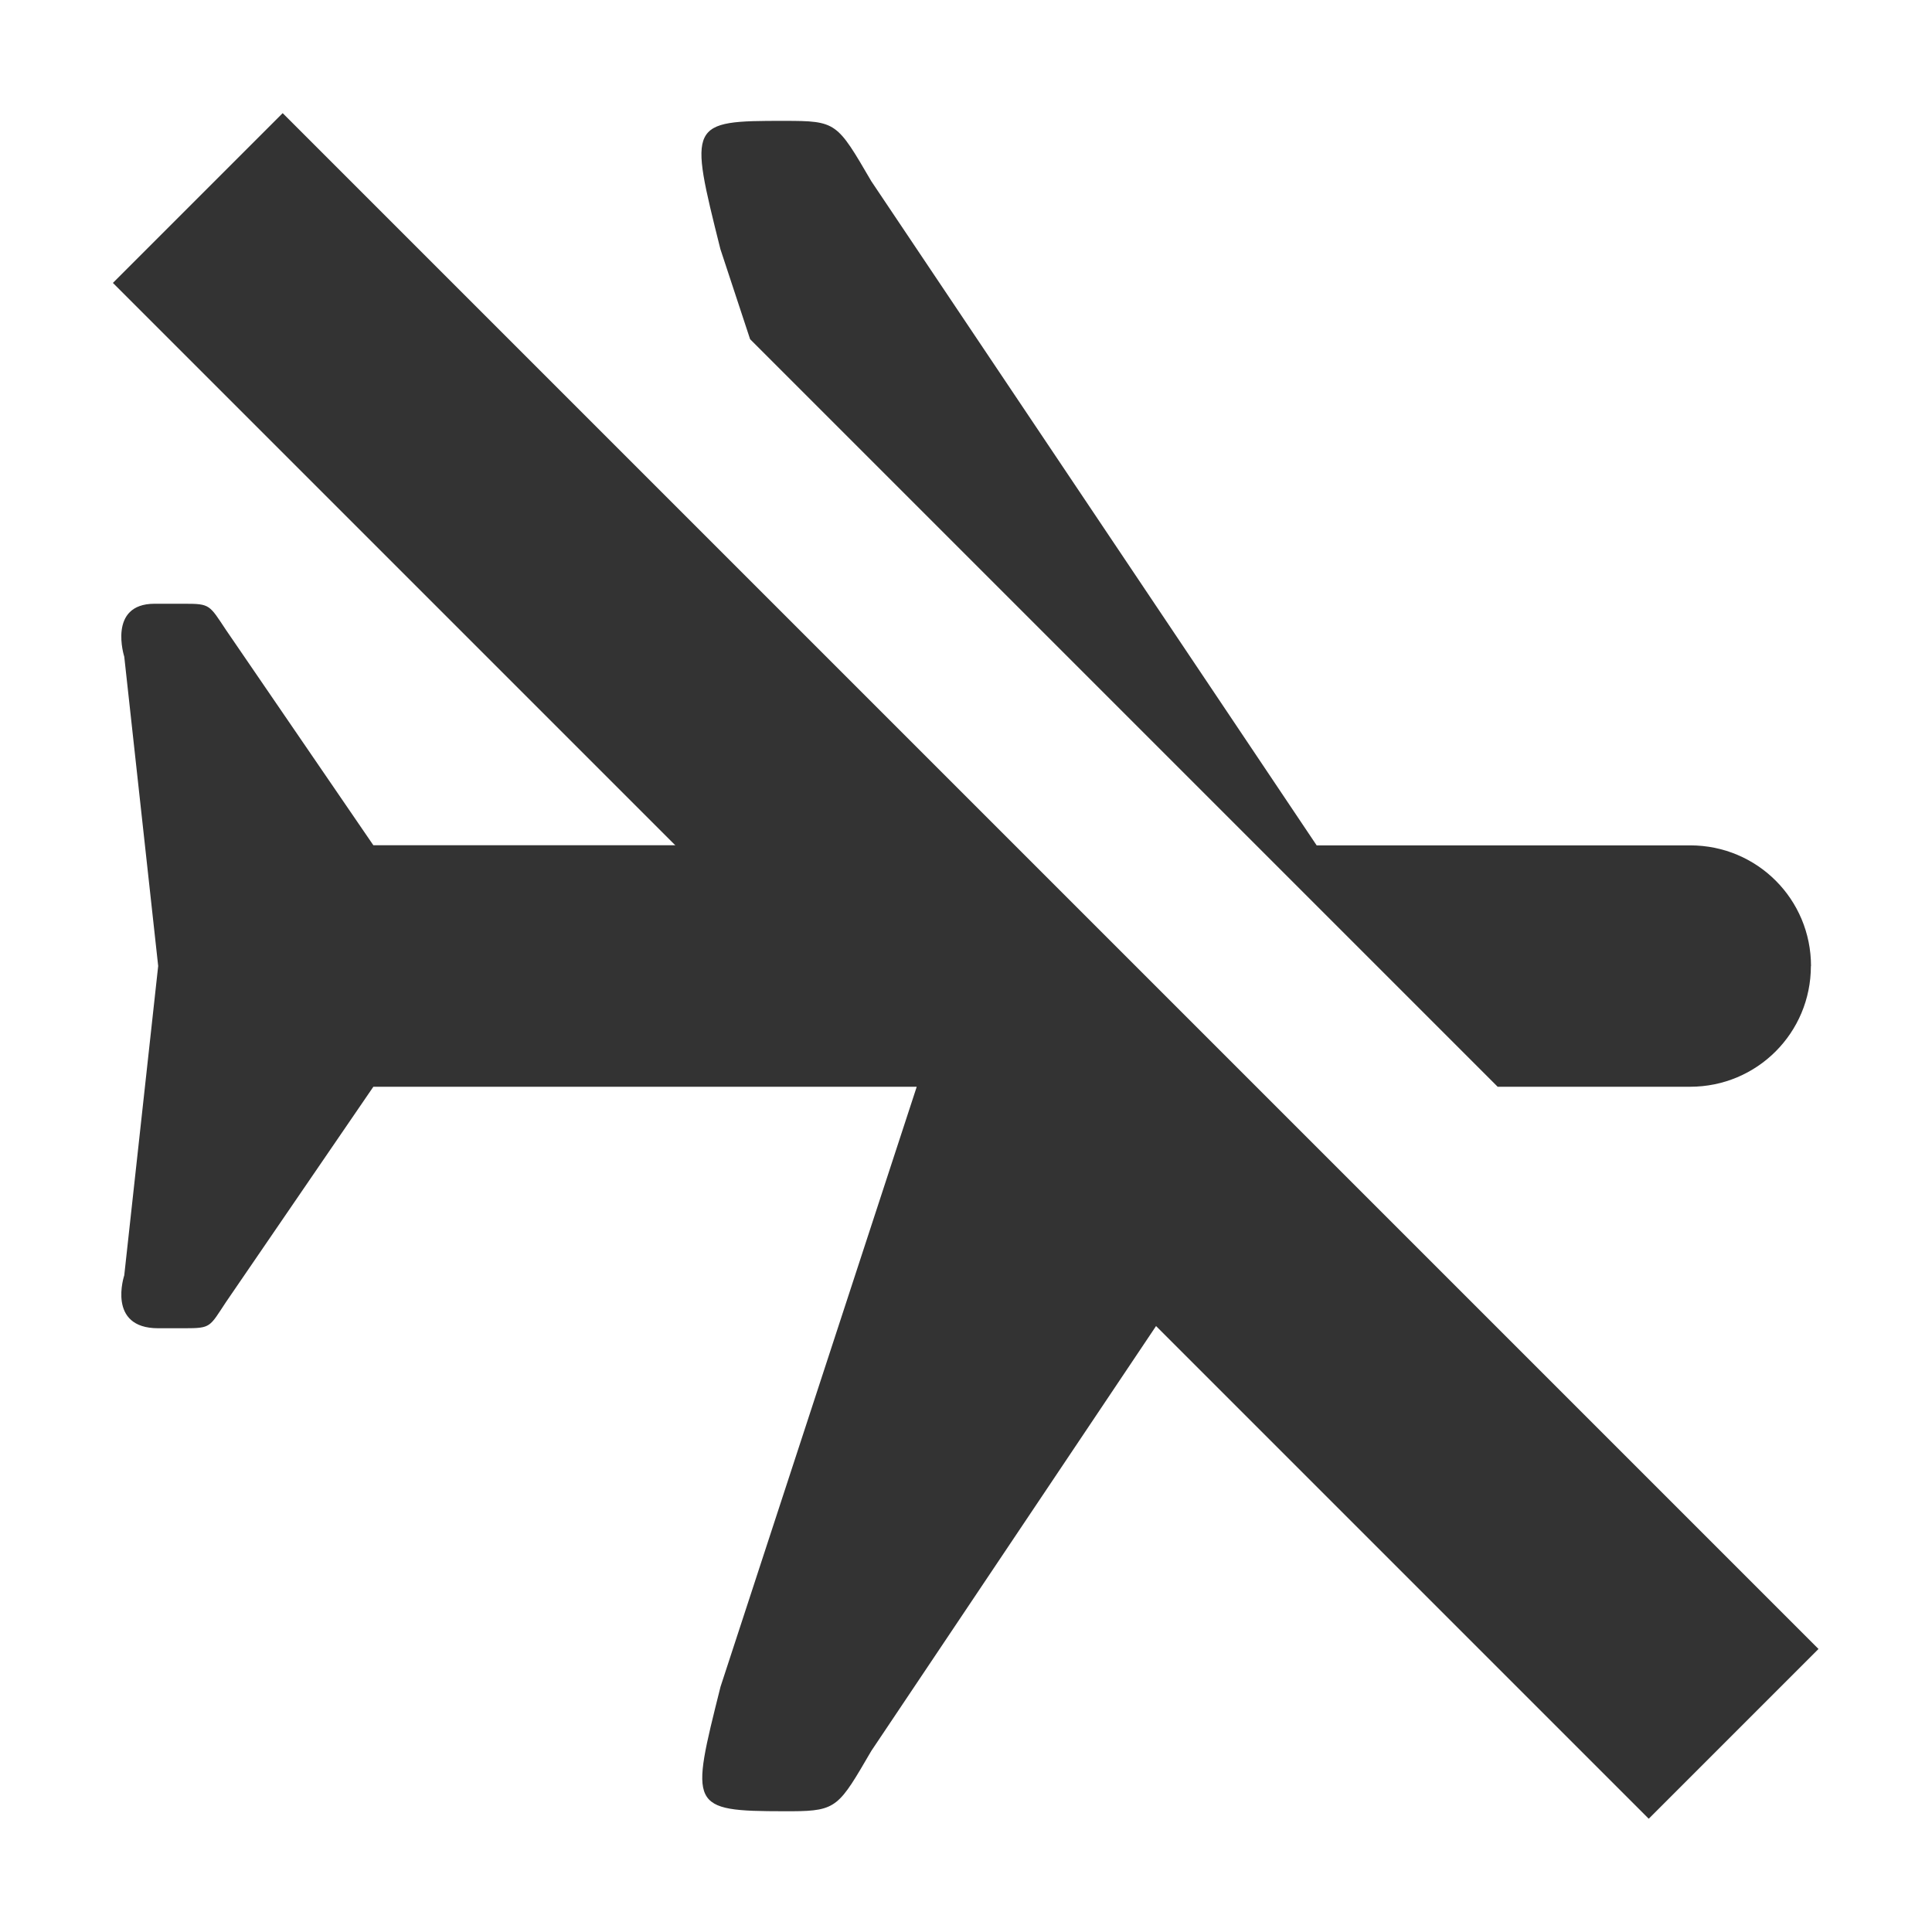
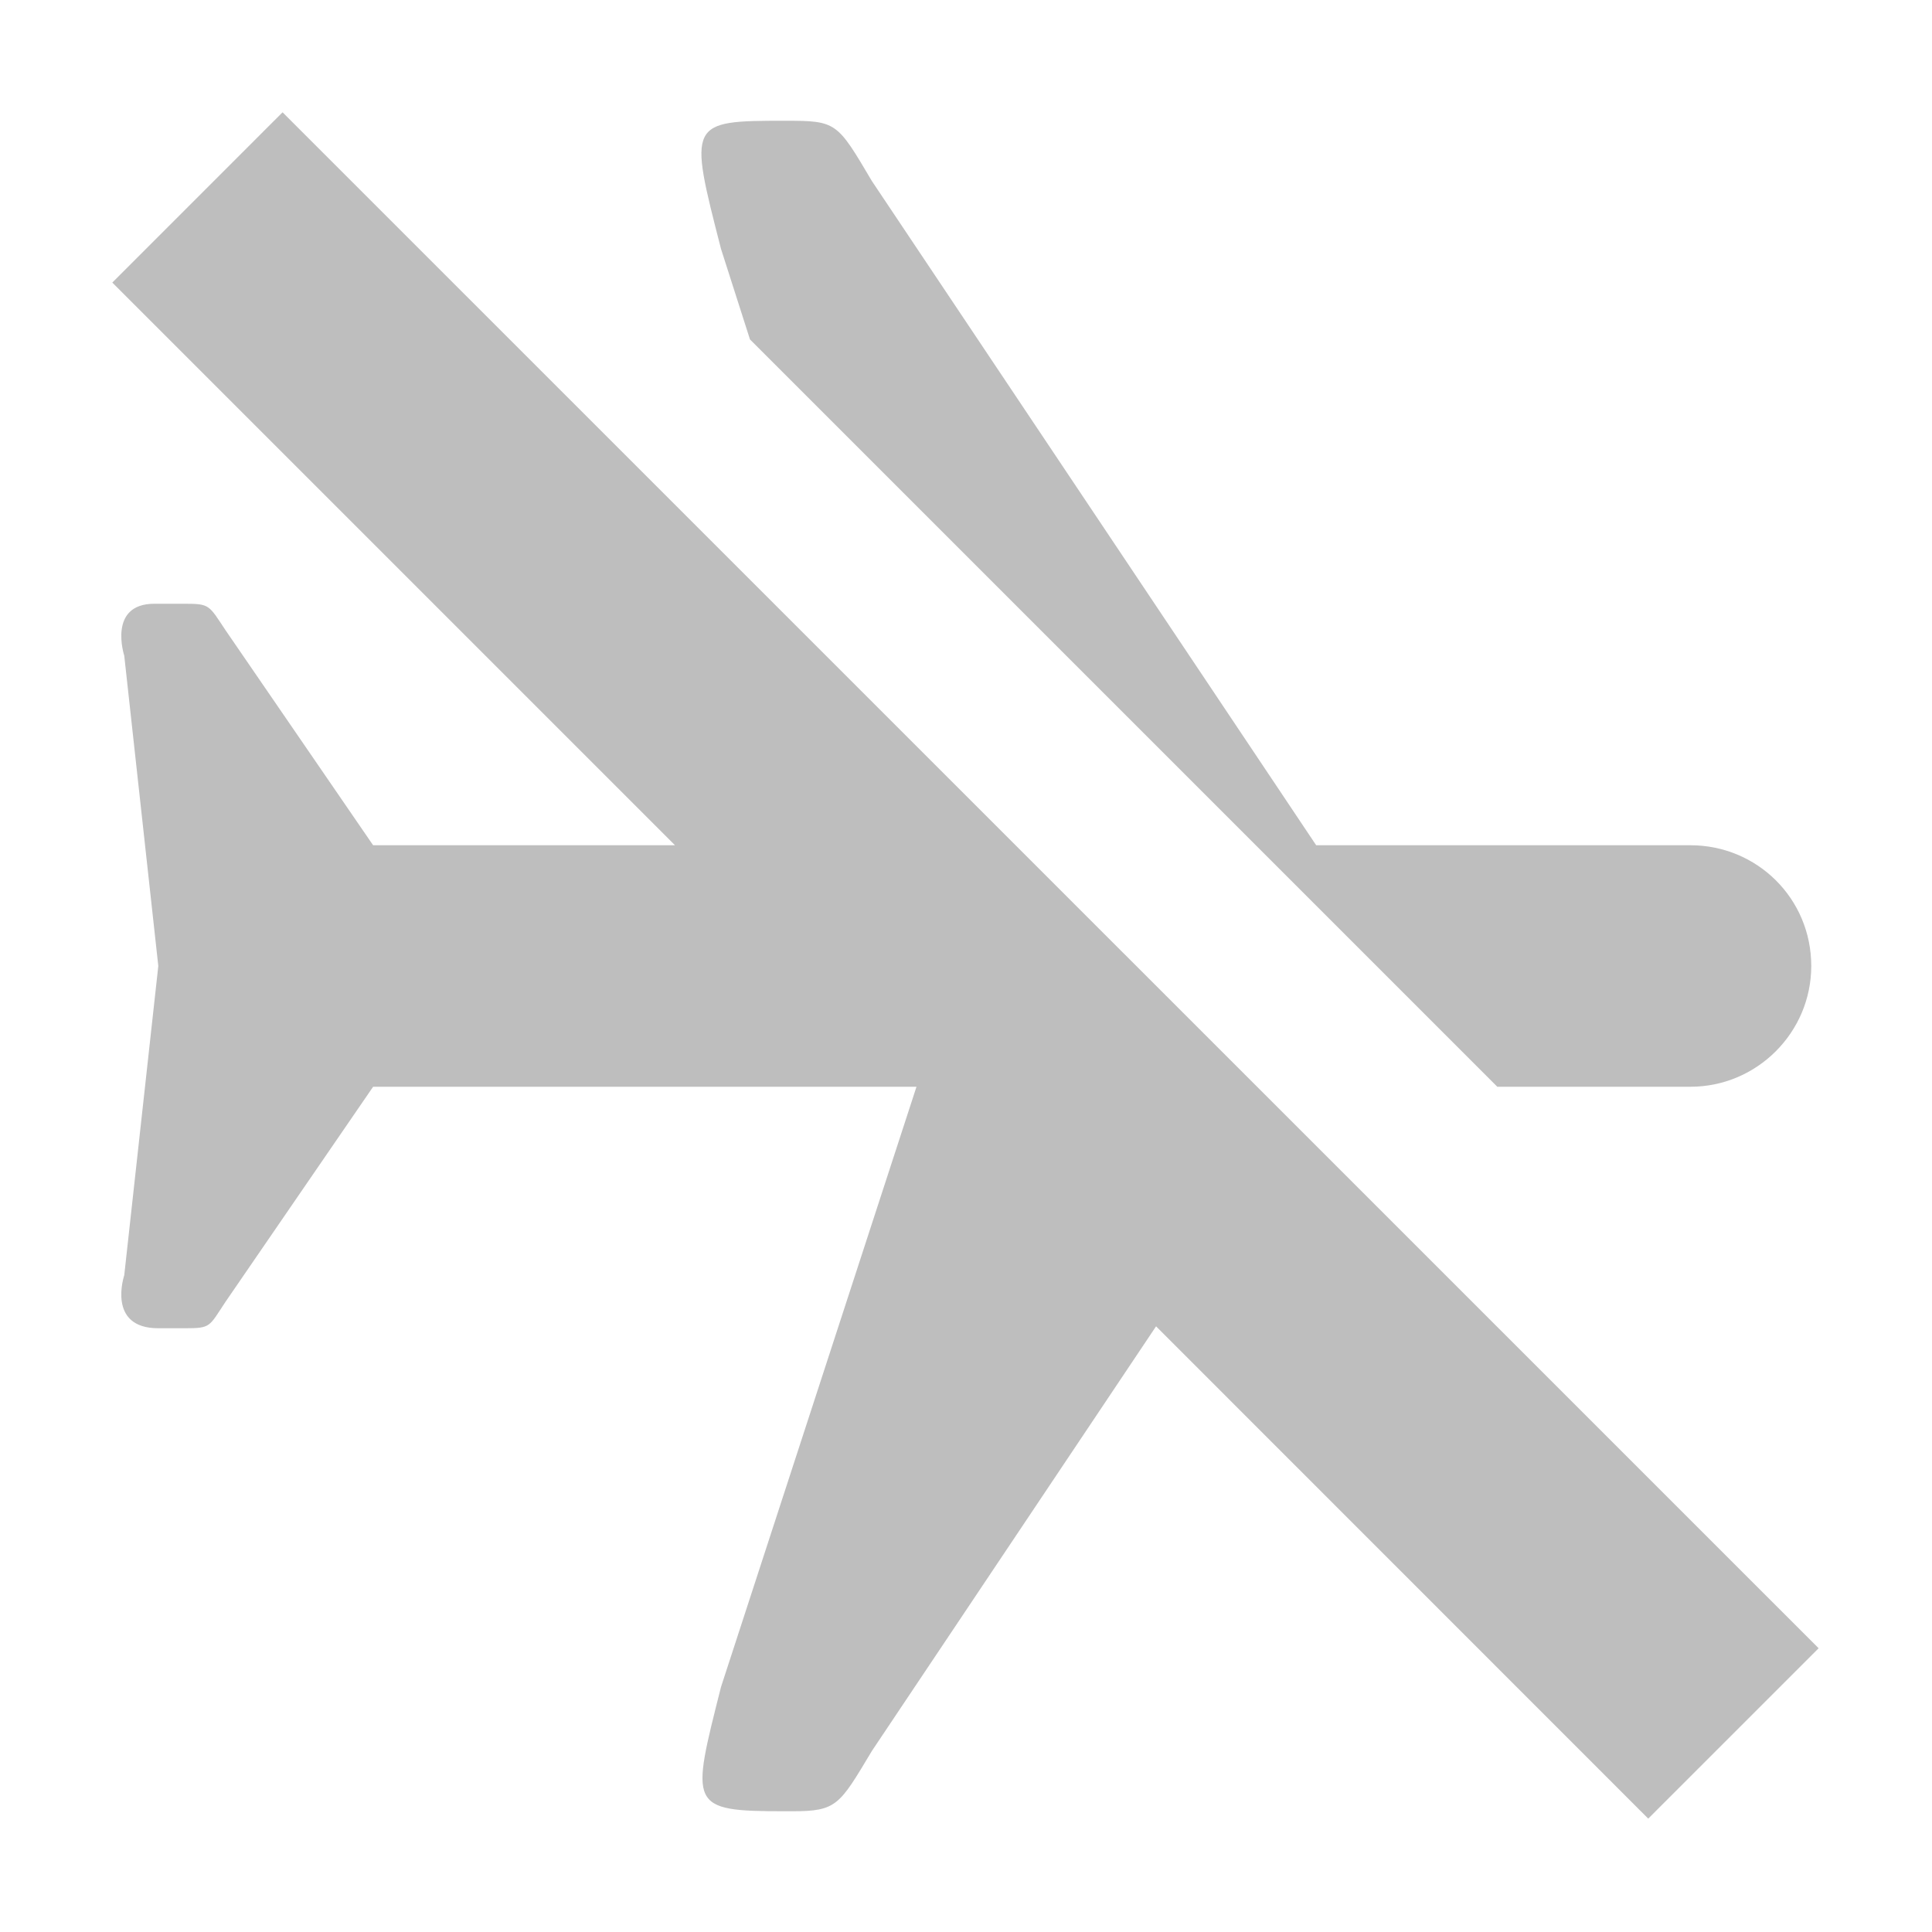
- <svg xmlns="http://www.w3.org/2000/svg" width="16" height="16">
-   <g fill="#333333">
-     <path d="m 699.997,-447.003 c 0,0.554 -0.446,1 -1,1 h -1.594 l -6.191,-6.191 -0.246,-0.746 c -0.262,-1.047 -0.265,-1.063 0.531,-1.062 0.432,0 0.434,0.012 0.719,0.5 l 3.688,5.5 h 3.094 c 0.554,0 1,0.446 1,1 z m -4.621,1.785 -3.16,4.715 c -0.267,0.457 -0.283,0.498 -0.656,0.5 h -0.062 c -0.794,-9.7e-4 -0.781,-0.033 -0.531,-1.031 l 1.625,-4.969 h -4.5 l -1.219,1.781 c -0.139,0.209 -0.123,0.219 -0.344,0.219 h -0.219 c -0.428,0 -0.281,-0.438 -0.281,-0.438 l 0.281,-2.562 -0.281,-2.562 c 0,0 -0.14,-0.437 0.25,-0.438 h 0.25 c 0.212,0 0.204,0.009 0.344,0.219 l 1.219,1.781 h 4.5 z" transform="translate(-685 455.003)" />
-     <path d="m 700.06,-441.347 -12.719,-12.719 -1.406,1.406 12.719,12.719 z" style="marker:none" color="#000" overflow="visible" transform="translate(-685 455.003)" />
-   </g>
+ <svg xmlns="http://www.w3.org/2000/svg" width="16" height="16" version="1.1">
+   <path style="fill:#444444;opacity:.35" d="M 2.34 0.93 L 0.93 2.34 L 5.59 7 L 3.09 7 L 1.869 5.221 C 1.729 5.011 1.739 5 1.529 5 L 1.279 5 C 0.889 5 1.029 5.43 1.029 5.43 L 1.311 8 L 1.029 10.561 C 1.029 10.561 0.881 11 1.311 11 L 1.529 11 C 1.749 11 1.729 10.989 1.869 10.779 L 3.09 9 L 7.59 9 L 5.971 13.971 C 5.721 14.961 5.7 15 6.5 15 L 6.561 15 C 6.931 15 6.951 14.95 7.221 14.5 L 9.574 10.984 L 13.65 15.061 L 15.061 13.65 L 2.34 0.93 z M 6.5 1 C 5.7 1 5.701 1.011 5.971 2.061 L 6.211 2.811 L 12.4 9 L 14 9 C 14.55 9 15 8.55 15 8 C 15 7.44 14.55 7 14 7 L 10.9 7 L 7.221 1.5 C 6.931 1.01 6.93 1 6.5 1 z" />
</svg>
